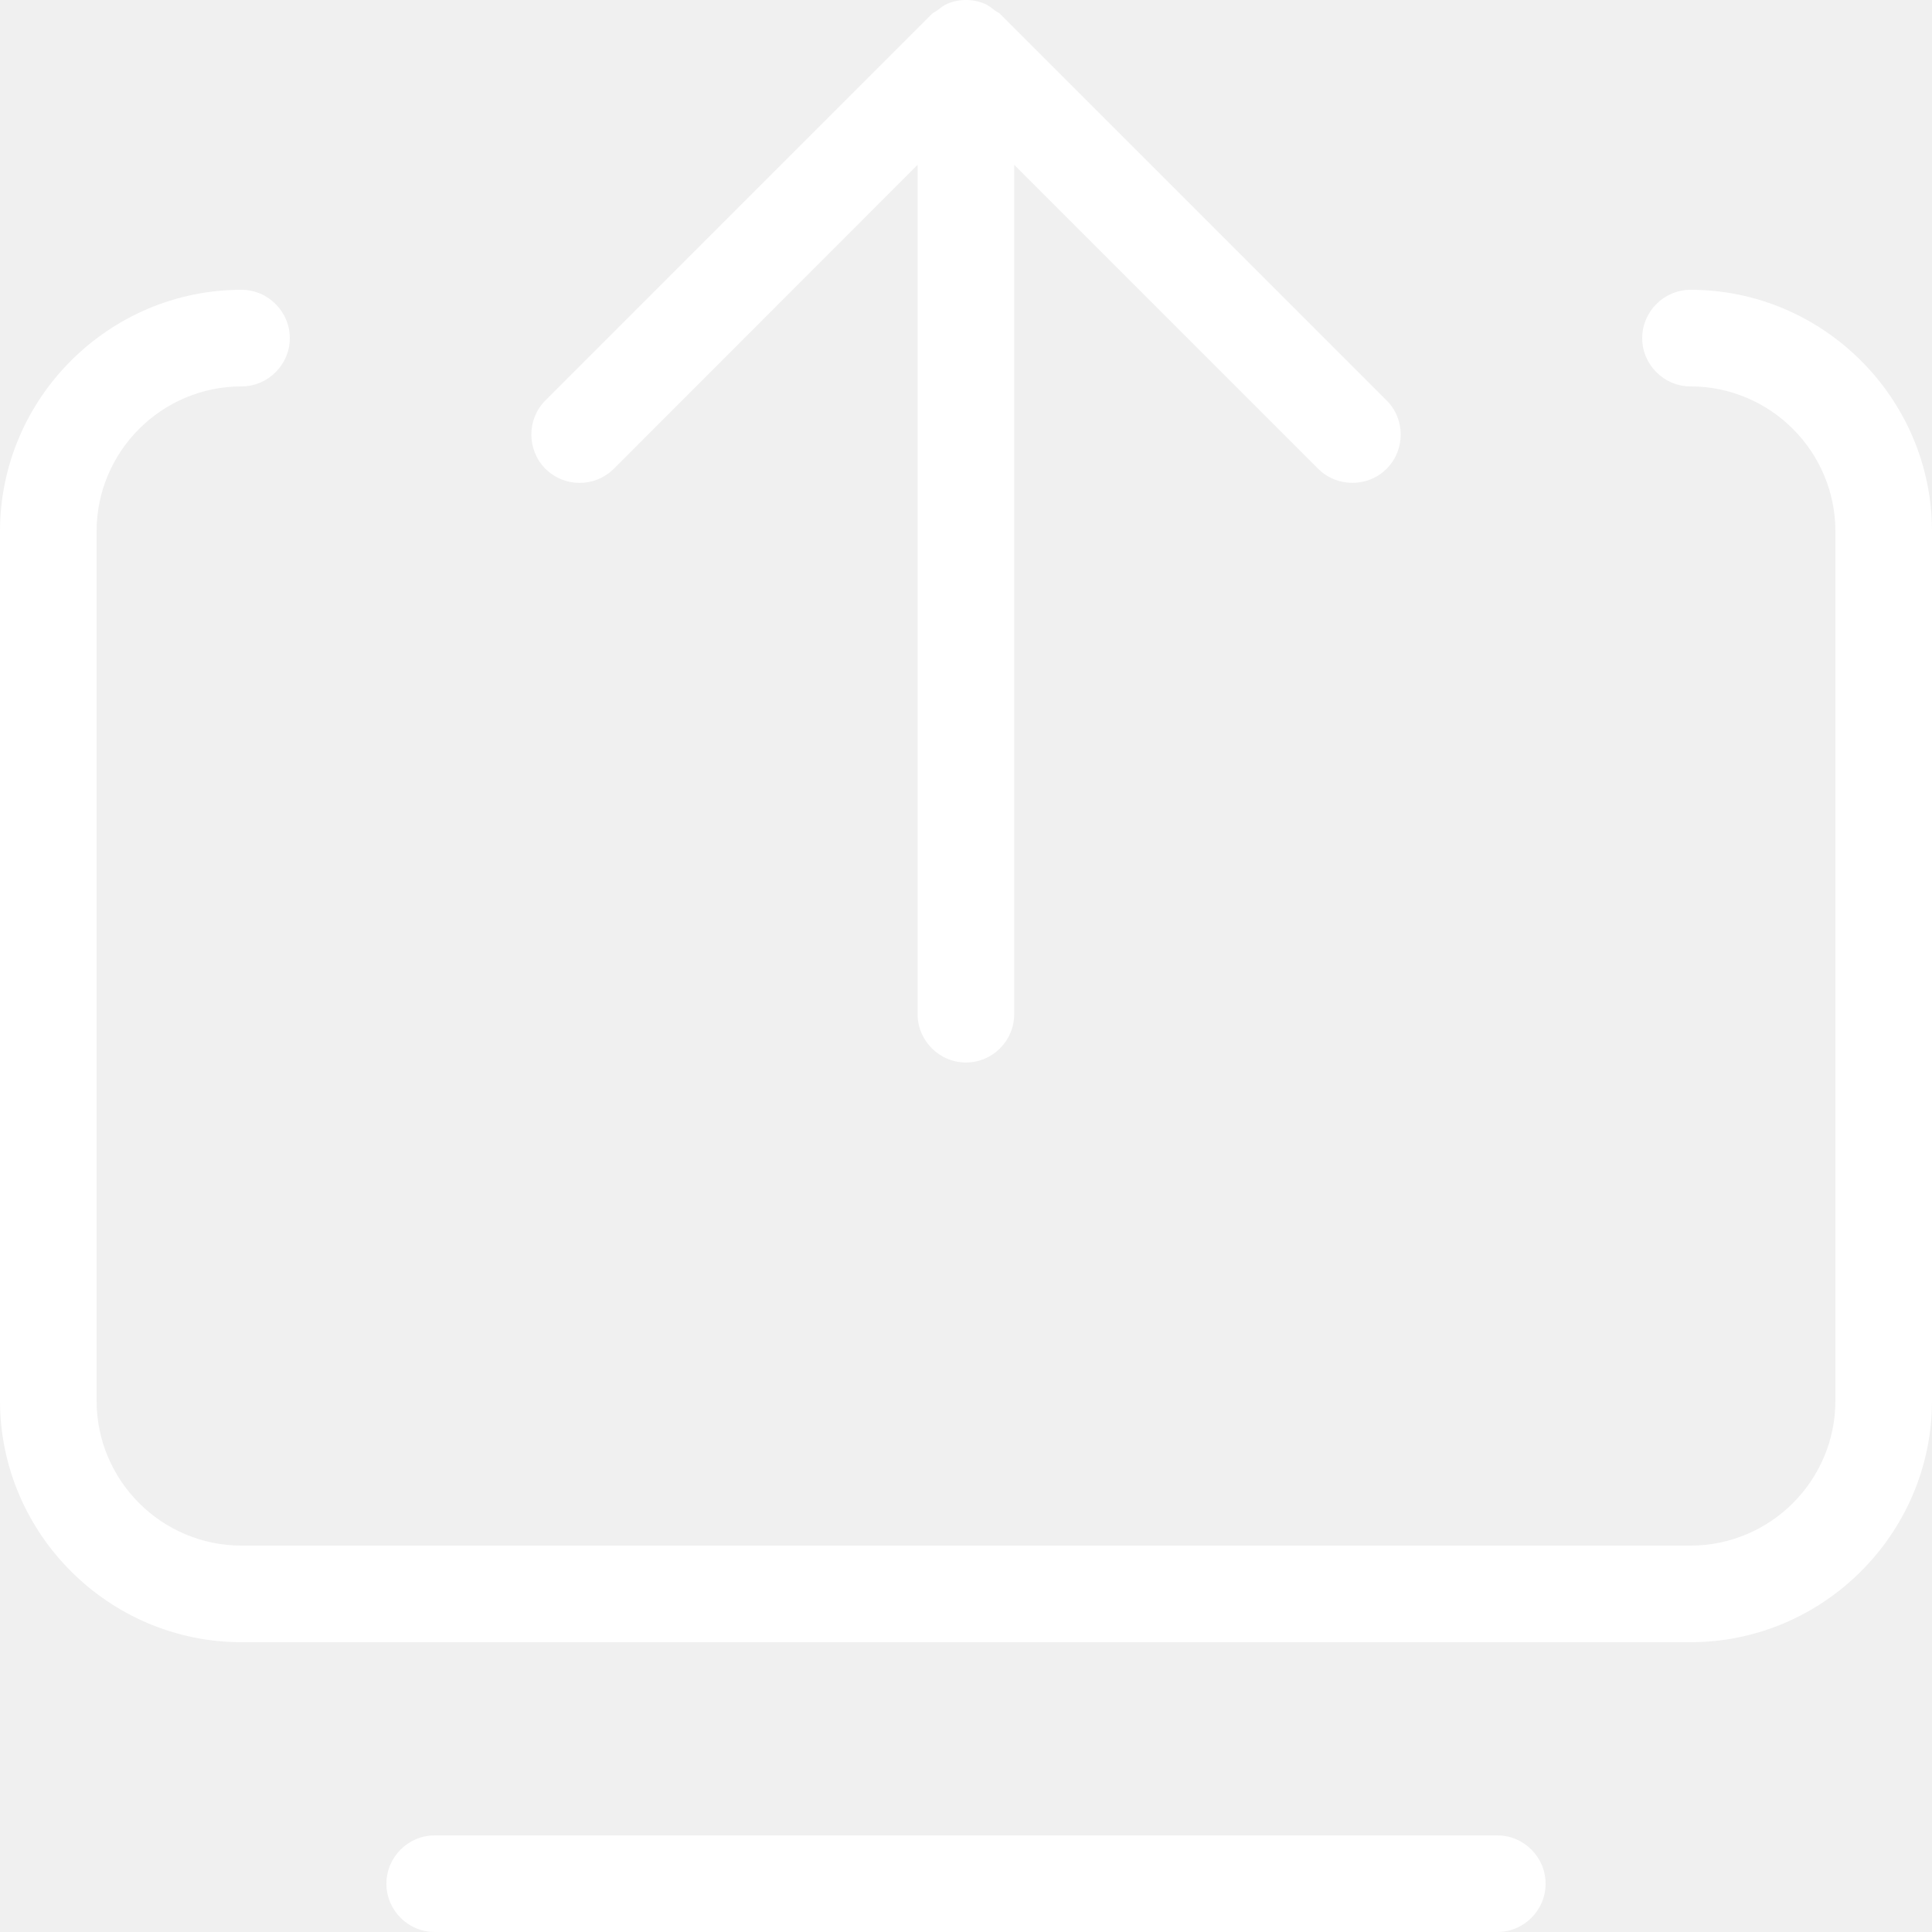
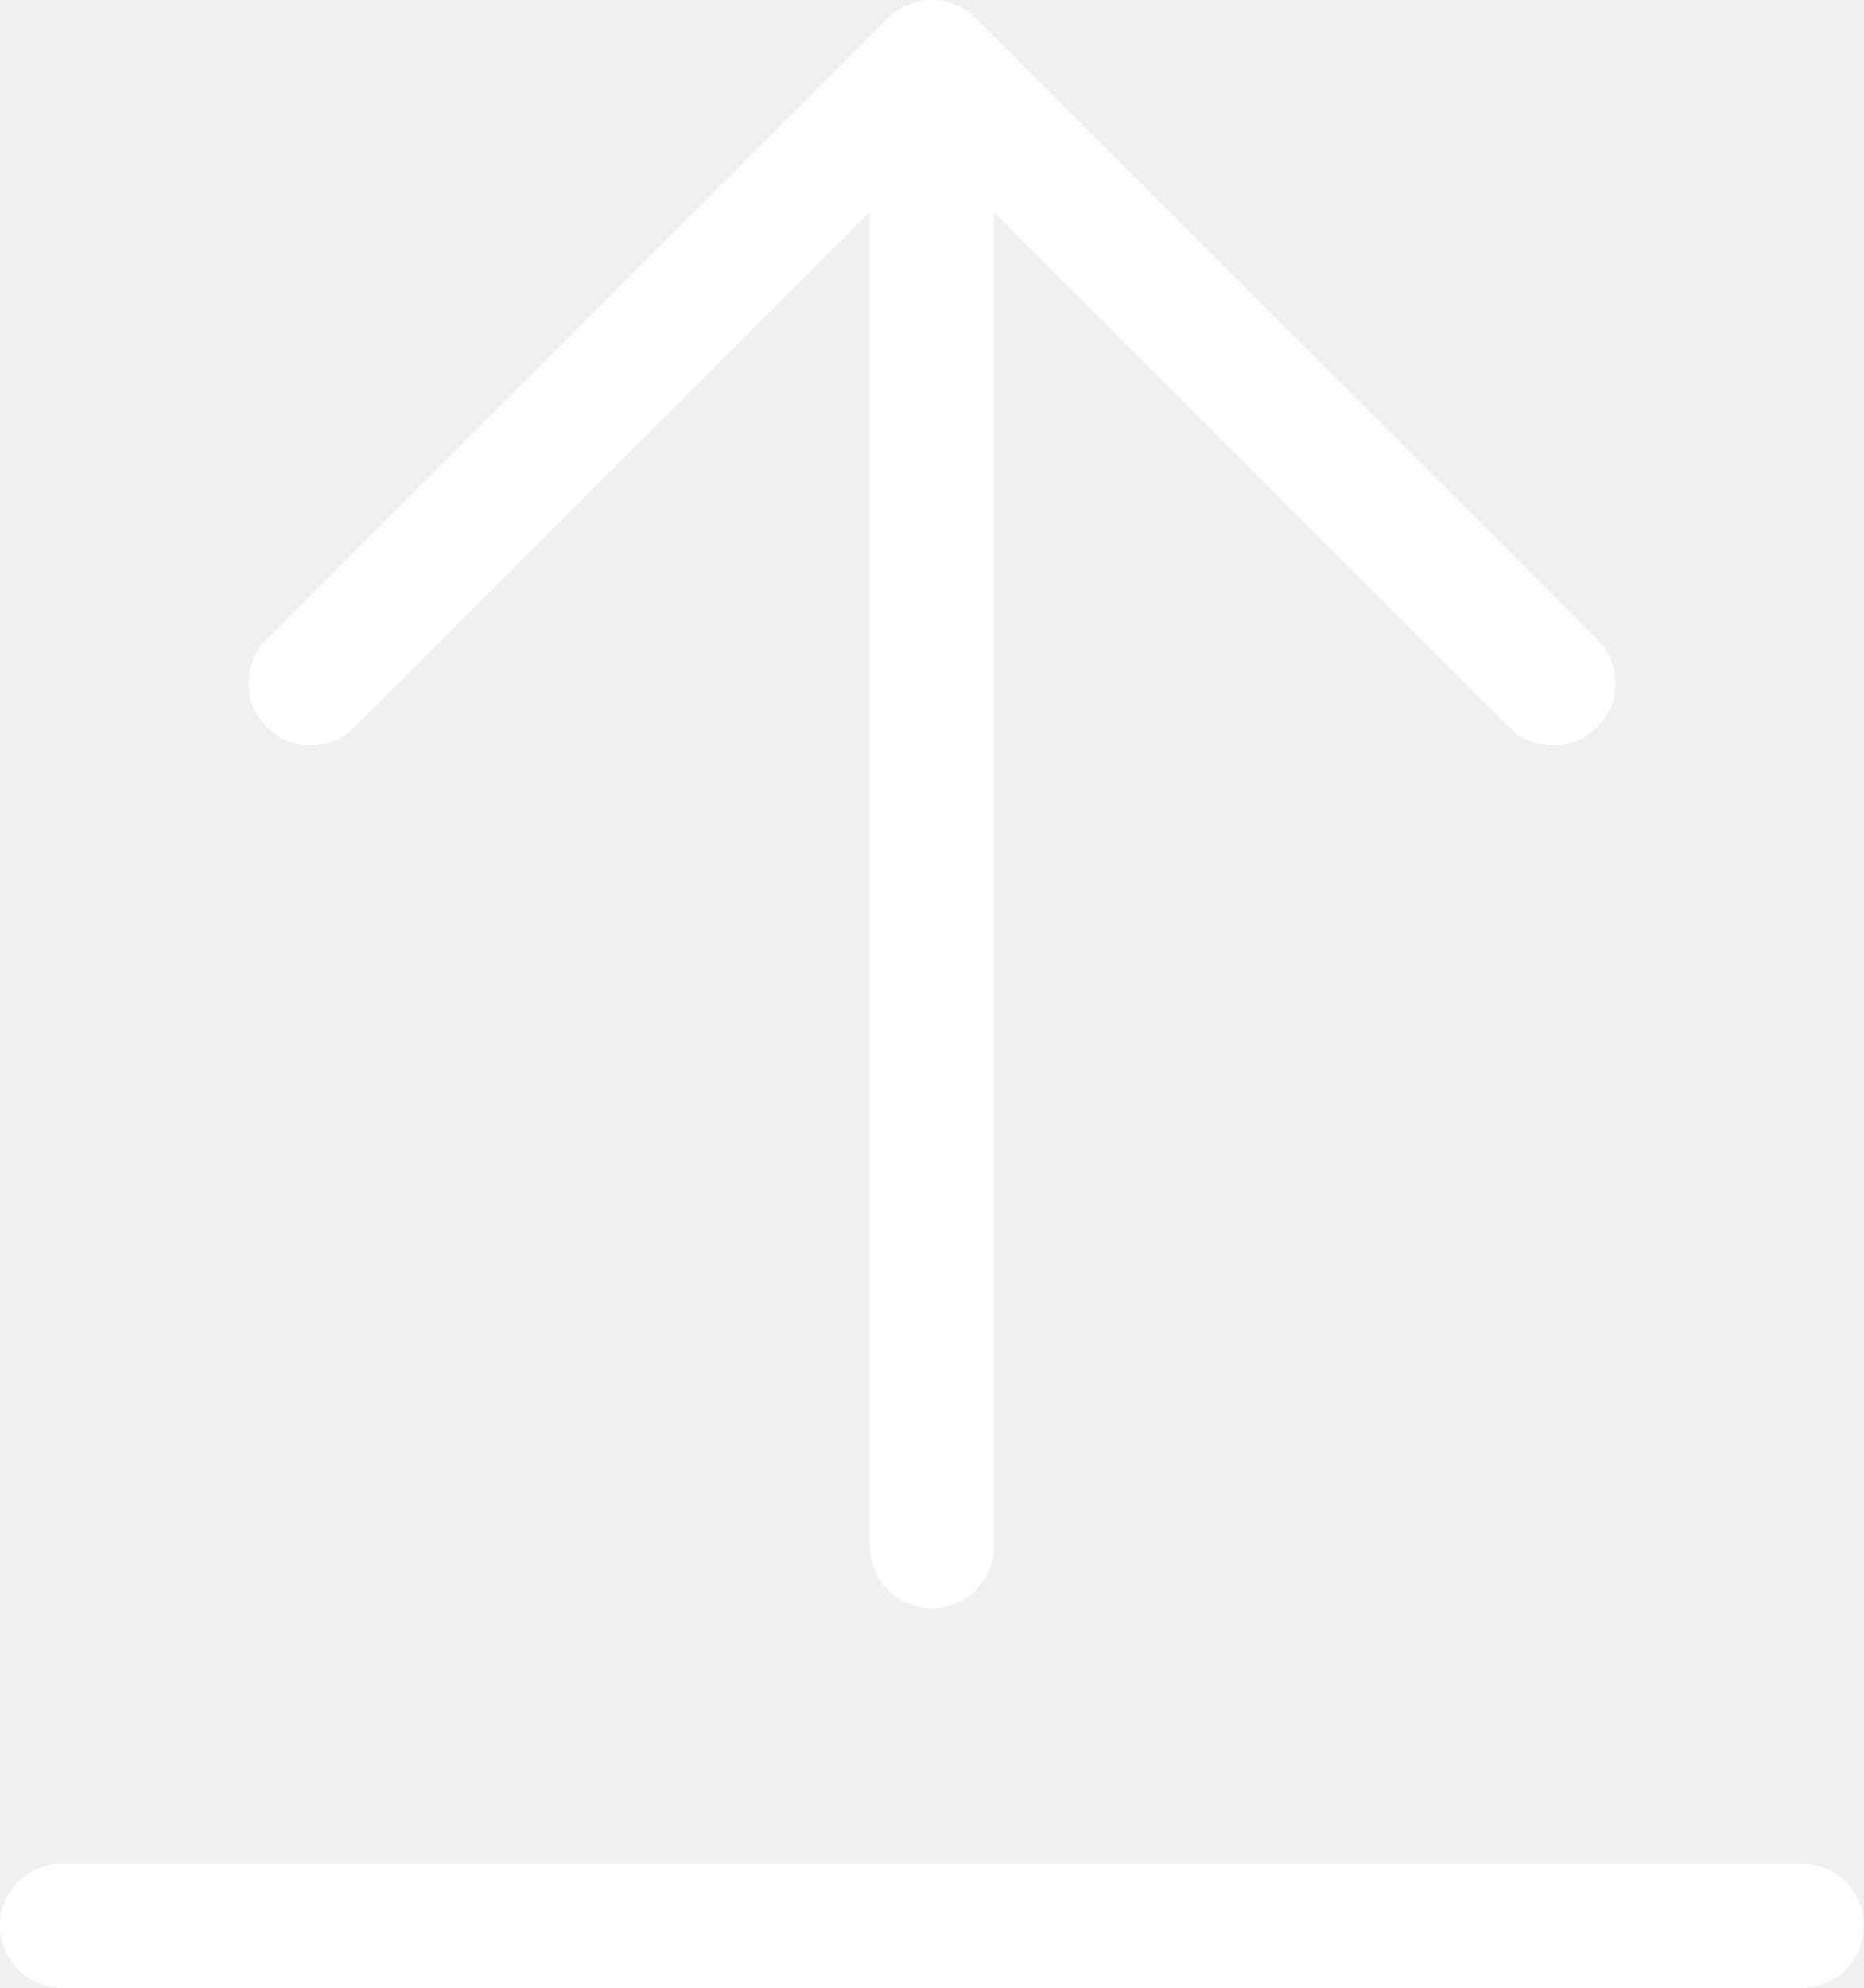
- <svg xmlns="http://www.w3.org/2000/svg" width="20px" height="20px" viewBox="0 0 20 20" version="1.1">
-   <g id="In-Meeting-Layout" stroke="none" stroke-width="1" fill="none" fill-rule="evenodd">
-     <g id="Webex-Meetings-Copy-6" transform="translate(-583, -568)">
-       <g id="call-controls" transform="translate(447, 552)">
-         <g id="button" transform="translate(120, 0)">
-           <g id="icon" transform="translate(16, 16)">
-             <rect id="bounds" fill-rule="nonzero" x="0" y="0" width="20" height="20" />
-             <path d="M6,4.999 C5.872,4.999 5.745,4.95 5.646,4.853 C5.452,4.657 5.452,4.34 5.646,4.145 L9.646,0.145 C9.662,0.129 9.682,0.123 9.7,0.109 C9.735,0.083 9.768,0.055 9.809,0.038 C9.931,-0.013 10.069,-0.013 10.191,0.038 C10.232,0.055 10.265,0.083 10.3,0.109 C10.318,0.123 10.338,0.129 10.354,0.145 L14.354,4.145 C14.549,4.34 14.549,4.657 14.354,4.853 C14.159,5.047 13.841,5.047 13.646,4.853 L10.499,1.706 L10.499,10.499 C10.499,10.774 10.275,10.999 9.999,10.999 C9.725,10.999 9.499,10.774 9.499,10.499 L9.499,1.706 L6.354,4.853 C6.255,4.95 6.128,4.999 6,4.999 Z M17.5,3 C18.875,3 20,4.125 20,5.5 L20,14.5 C20,15.875 18.875,17 17.5,17 L2.5,17 C1.125,17 0,15.875 0,14.5 L0,5.5 C0,4.125 1.125,3 2.5,3 C2.775,3 3,3.226 3,3.5 C3,3.775 2.775,4 2.5,4 C1.673,4 1,4.674 1,5.5 L1,14.5 C1,15.327 1.673,16 2.5,16 L17.5,16 C18.327,16 19,15.327 19,14.5 L19,5.5 C19,4.674 18.327,4 17.5,4 C17.225,4 17,3.775 17,3.5 C17,3.226 17.225,3 17.5,3 Z M15.5,19 C15.775,19 16,19.225 16,19.5 C16,19.775 15.775,20 15.5,20 L4.5,20 C4.225,20 4,19.775 4,19.5 C4,19.225 4.225,19 4.5,19 L15.5,19 Z" id="fill" fill="#FFFFFF" />
-           </g>
-         </g>
-       </g>
-     </g>
+ <svg xmlns="http://www.w3.org/2000/svg" width="15px" height="16px" viewBox="0 0 15 16" version="1.1">
+   <g stroke="none" fill="#FFFFFF" fill-rule="evenodd">
+     <path d="M2.853,5.853 C2.659,6.048 2.341,6.048 2.147,5.853 C1.952,5.658 1.952,5.341 2.147,5.146 L7.146,0.147 C7.192,0.1 7.247,0.063 7.309,0.038 C7.431,-0.013 7.569,-0.013 7.691,0.038 C7.753,0.063 7.808,0.1 7.854,0.147 L12.854,5.146 C13.049,5.341 13.049,5.658 12.854,5.853 C12.755,5.951 12.627,5.999 12.499,5.999 C12.373,5.999 12.245,5.951 12.146,5.853 L8,1.707 L8,12.444 C8,12.72 7.777,12.944 7.5,12.944 C7.223,12.944 7,12.72 7,12.444 L7,1.707 L2.853,5.853 Z M14.5,14.999 C14.776,14.999 15,15.223 15,15.499 C15,15.775 14.776,15.999 14.5,15.999 L0.5,15.999 C0.224,15.999 0,15.775 0,15.499 C0,15.223 0.224,14.999 0.5,14.999 L14.5,14.999 Z" />
  </g>
</svg>
